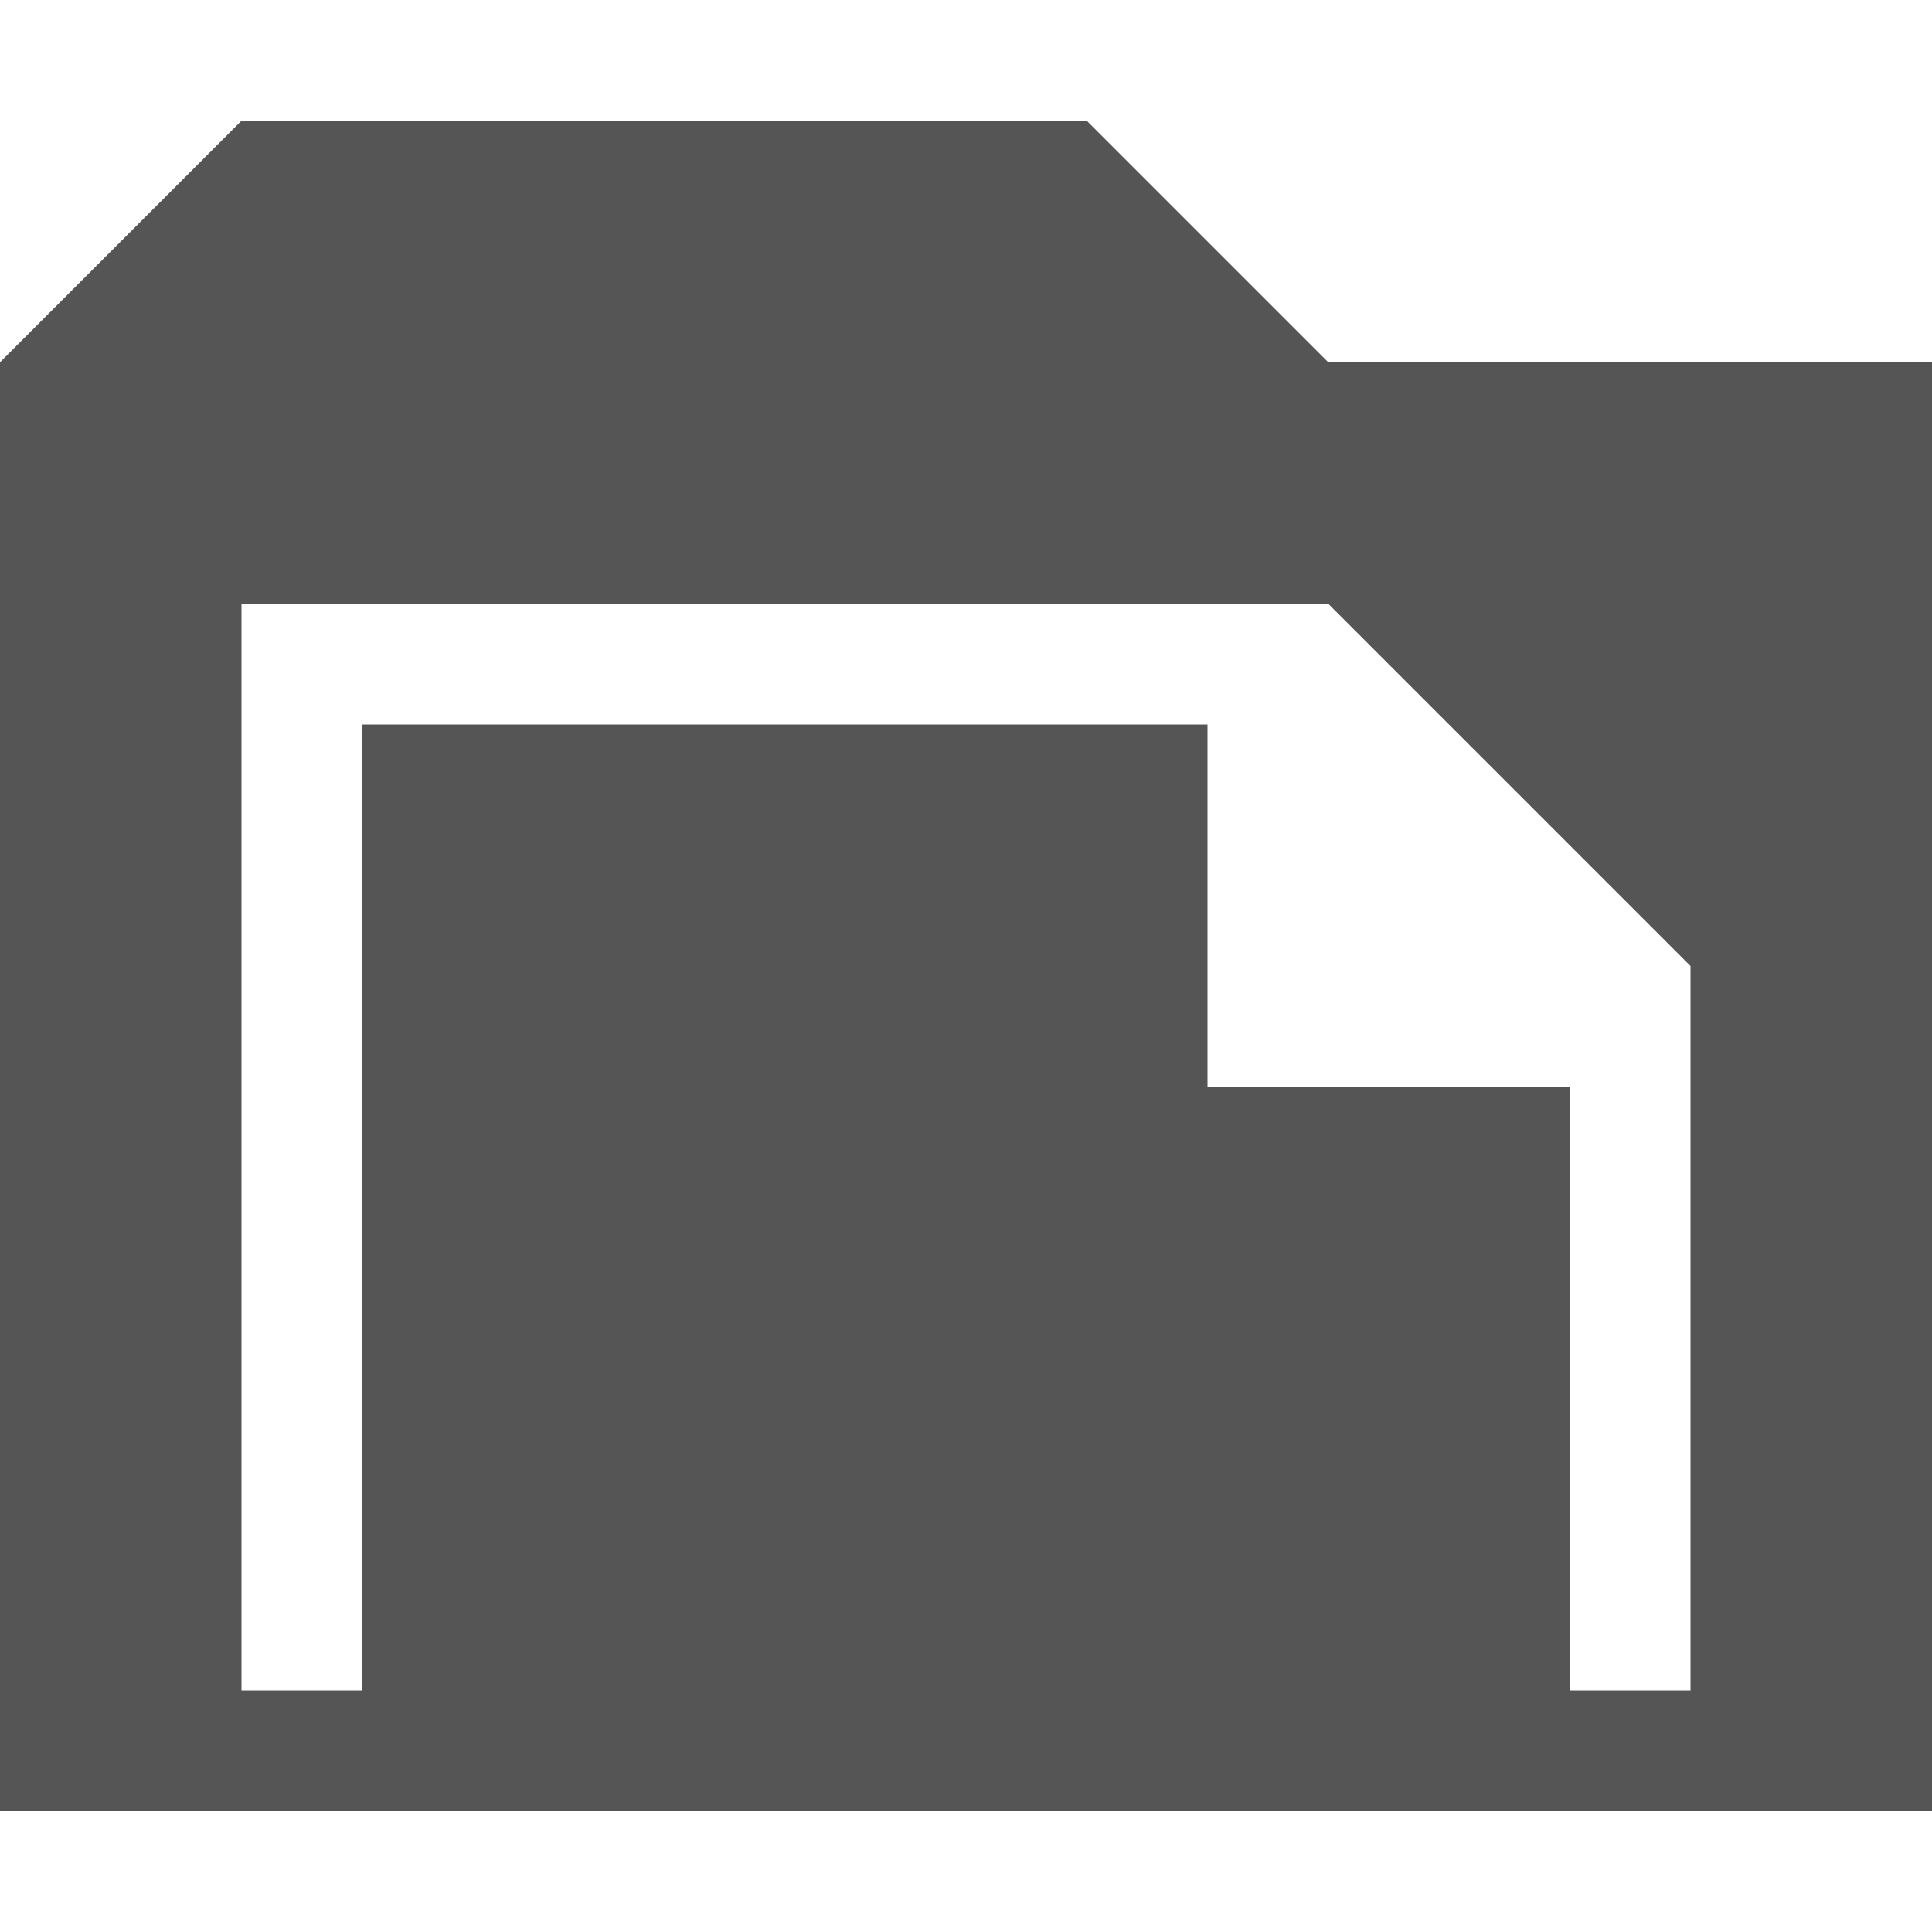
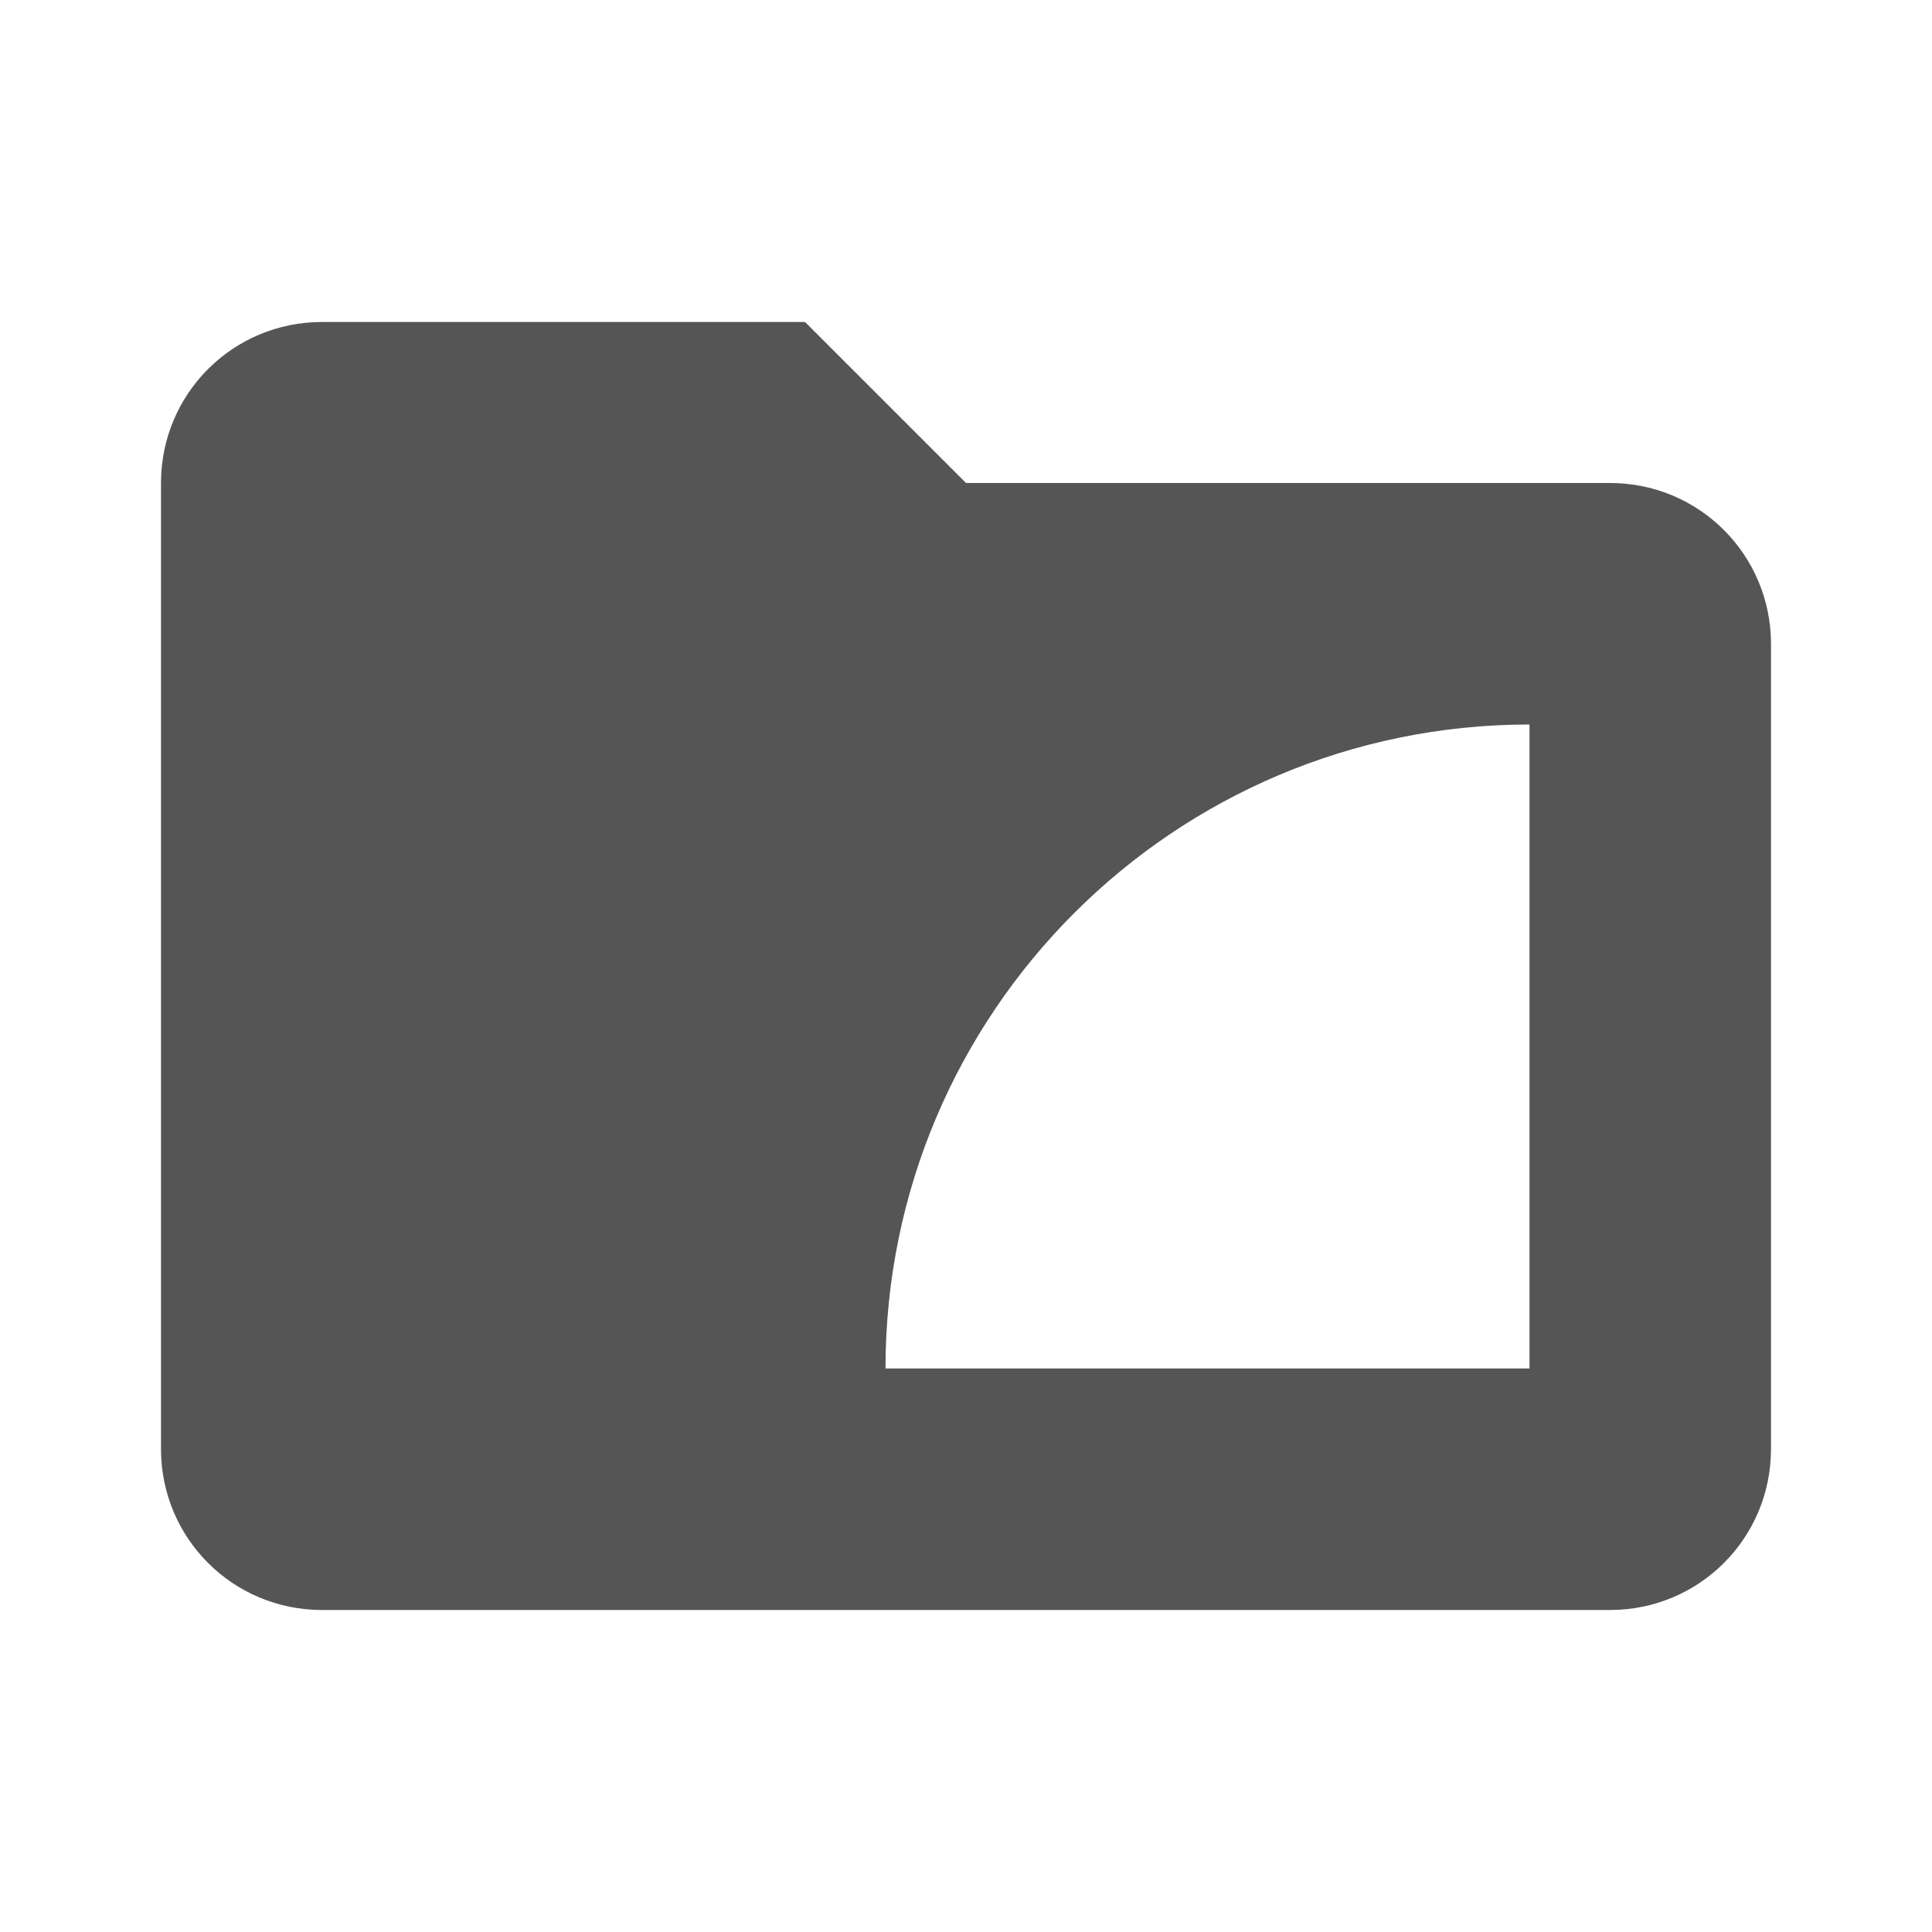
- <svg xmlns="http://www.w3.org/2000/svg" height="16" width="16" viewBox="0 0 16 16" version="1.1">
-   <path d="M0 3 0 15 16 15 16 3 11 3 9 1 2 1zm2 2 9 0 3 3 0 6-12 0zm11 9 0-5-3 0 0-3-7 0 0 8" fill="#555" />
+ <svg xmlns="http://www.w3.org/2000/svg" height="24" width="24" viewBox="0 0 24 24" version="1.1" id="svg2">
+   <defs id="defs8" />
+   <path style="fill:#555555;fill-opacity:1;fill-rule:nonzero;stroke:none" d="M 4 4 C 2.892 4 2 4.892 2 6 L 2 18 C 2 19.108 2.892 20 4 20 L 20 20 C 21.108 20 22 19.108 22 18 L 22 8 C 22 6.892 21.108 6 20 6 L 12 6 L 10 4 L 4 4 z M 19 9 L 19 17 L 11 17 C 11 12.582 14.582 9 19 9 z " id="rect3757" />
</svg>
